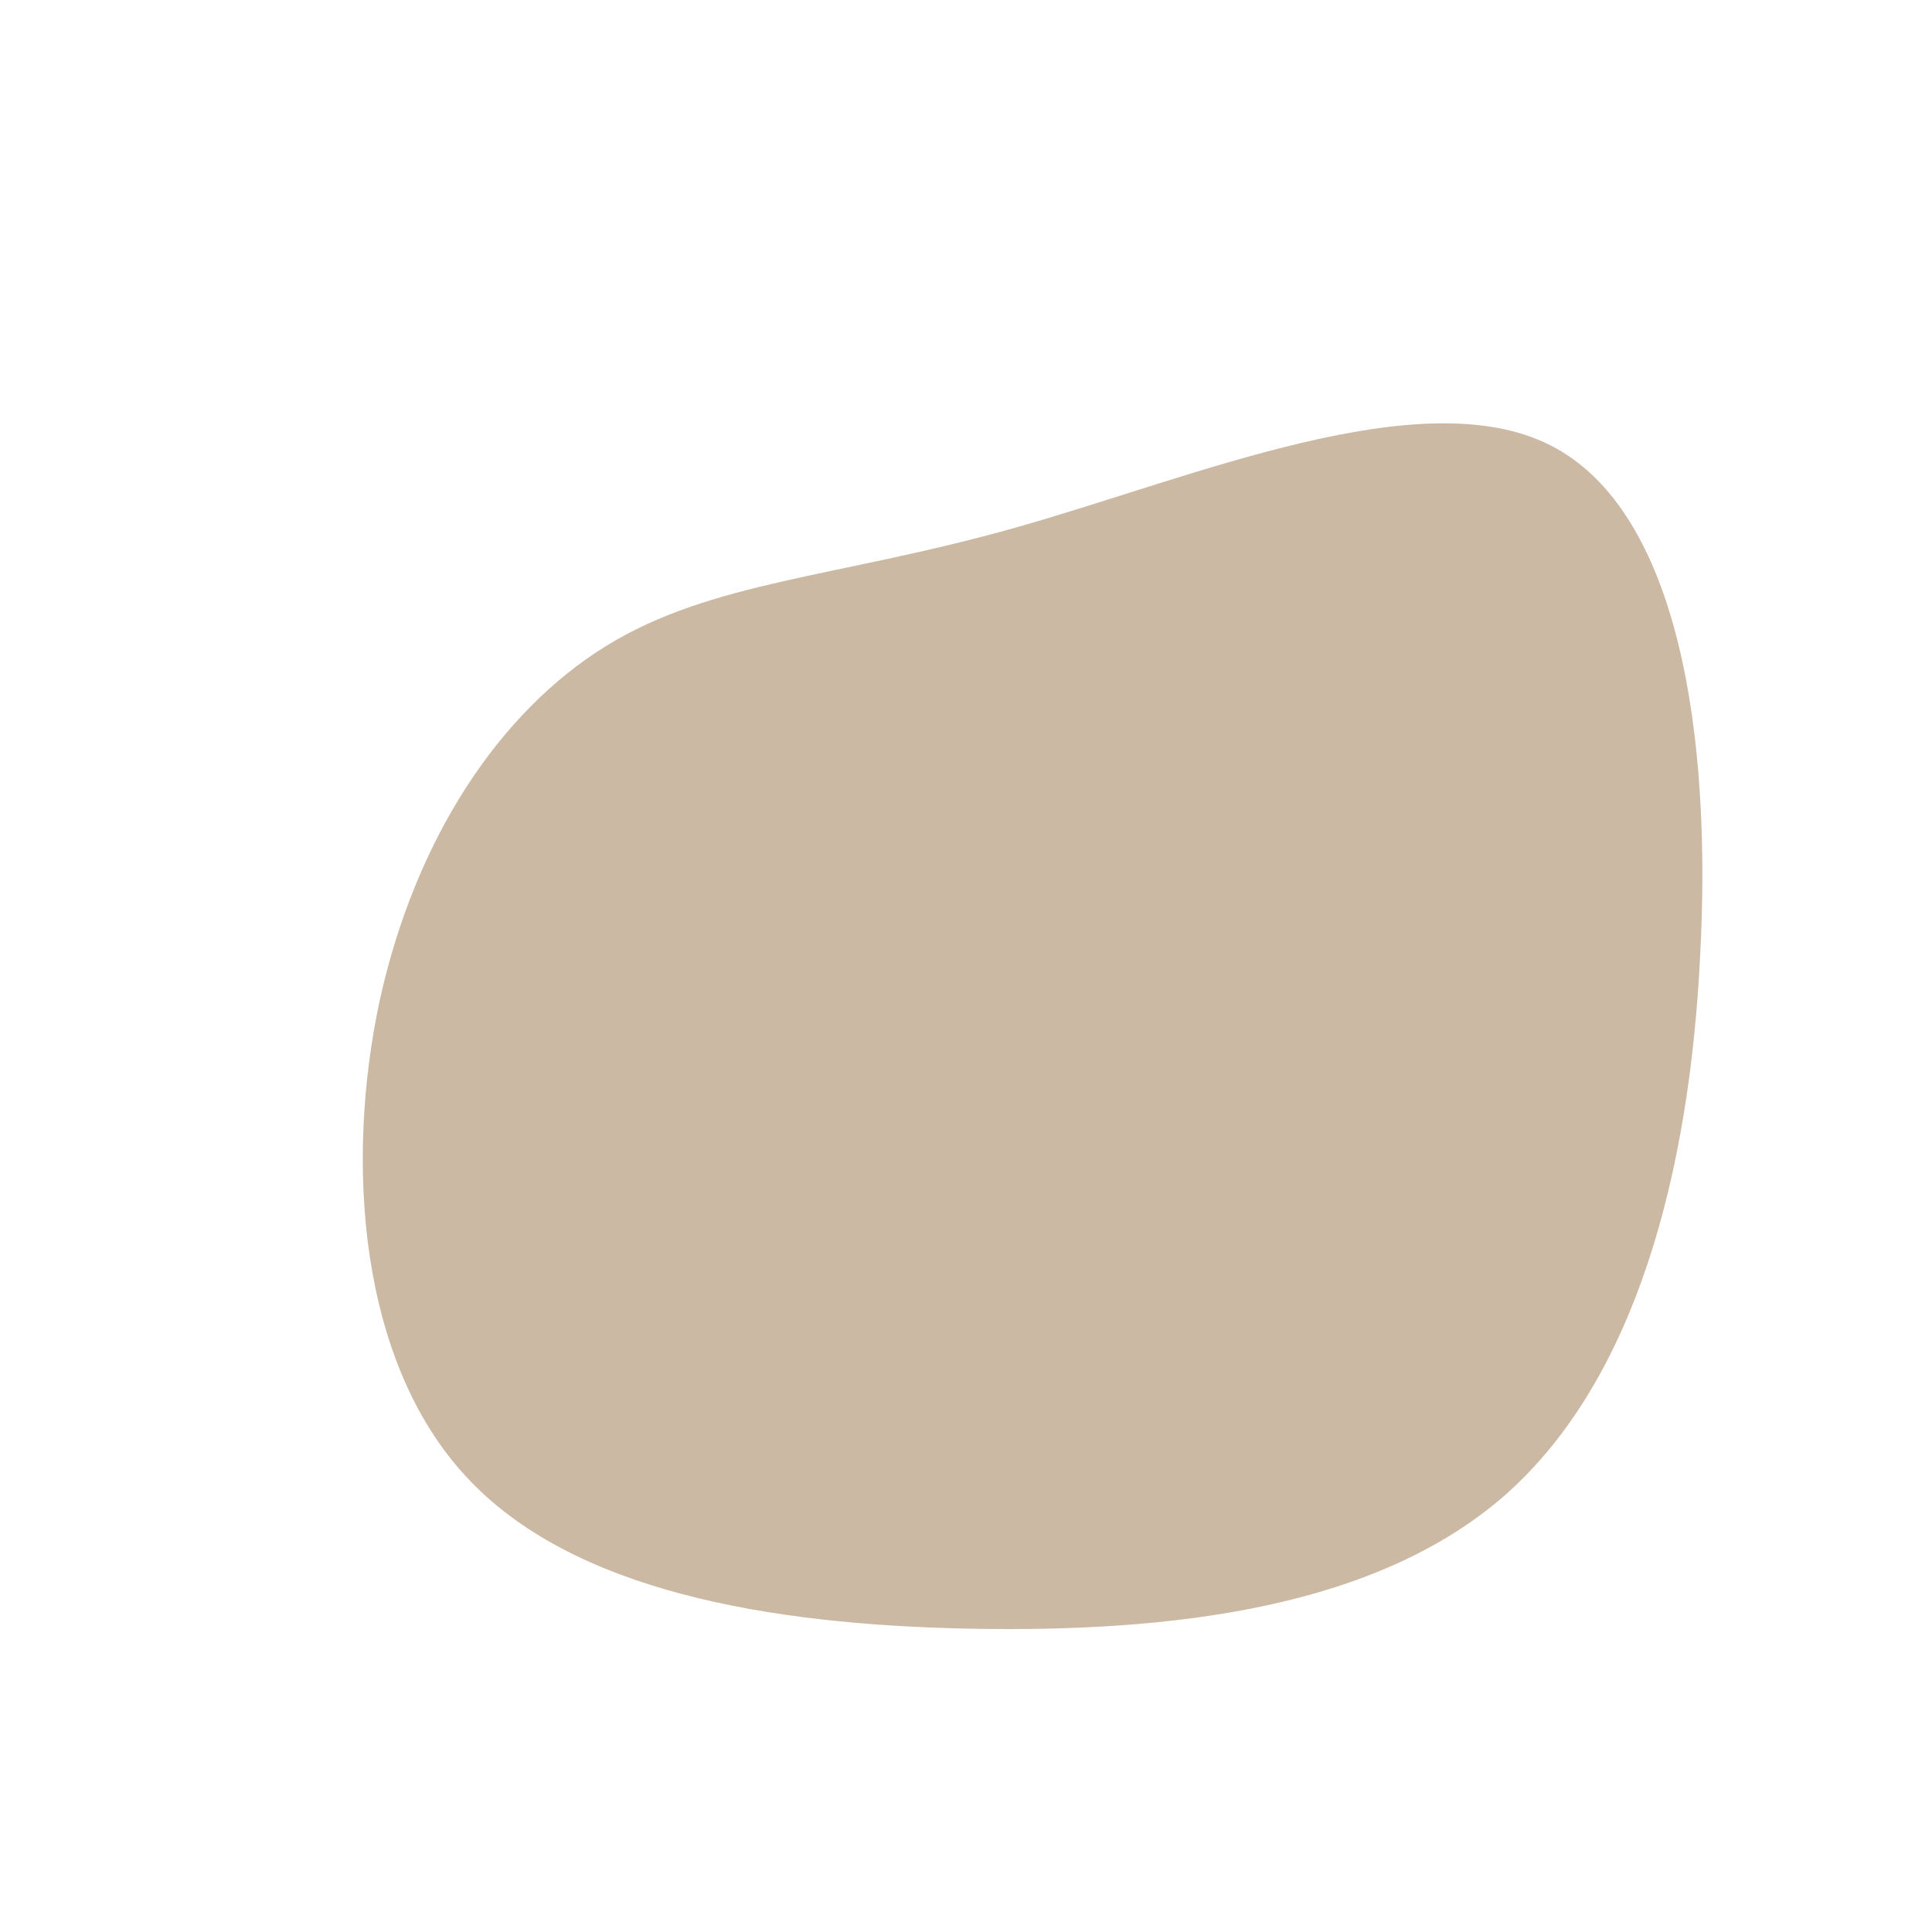
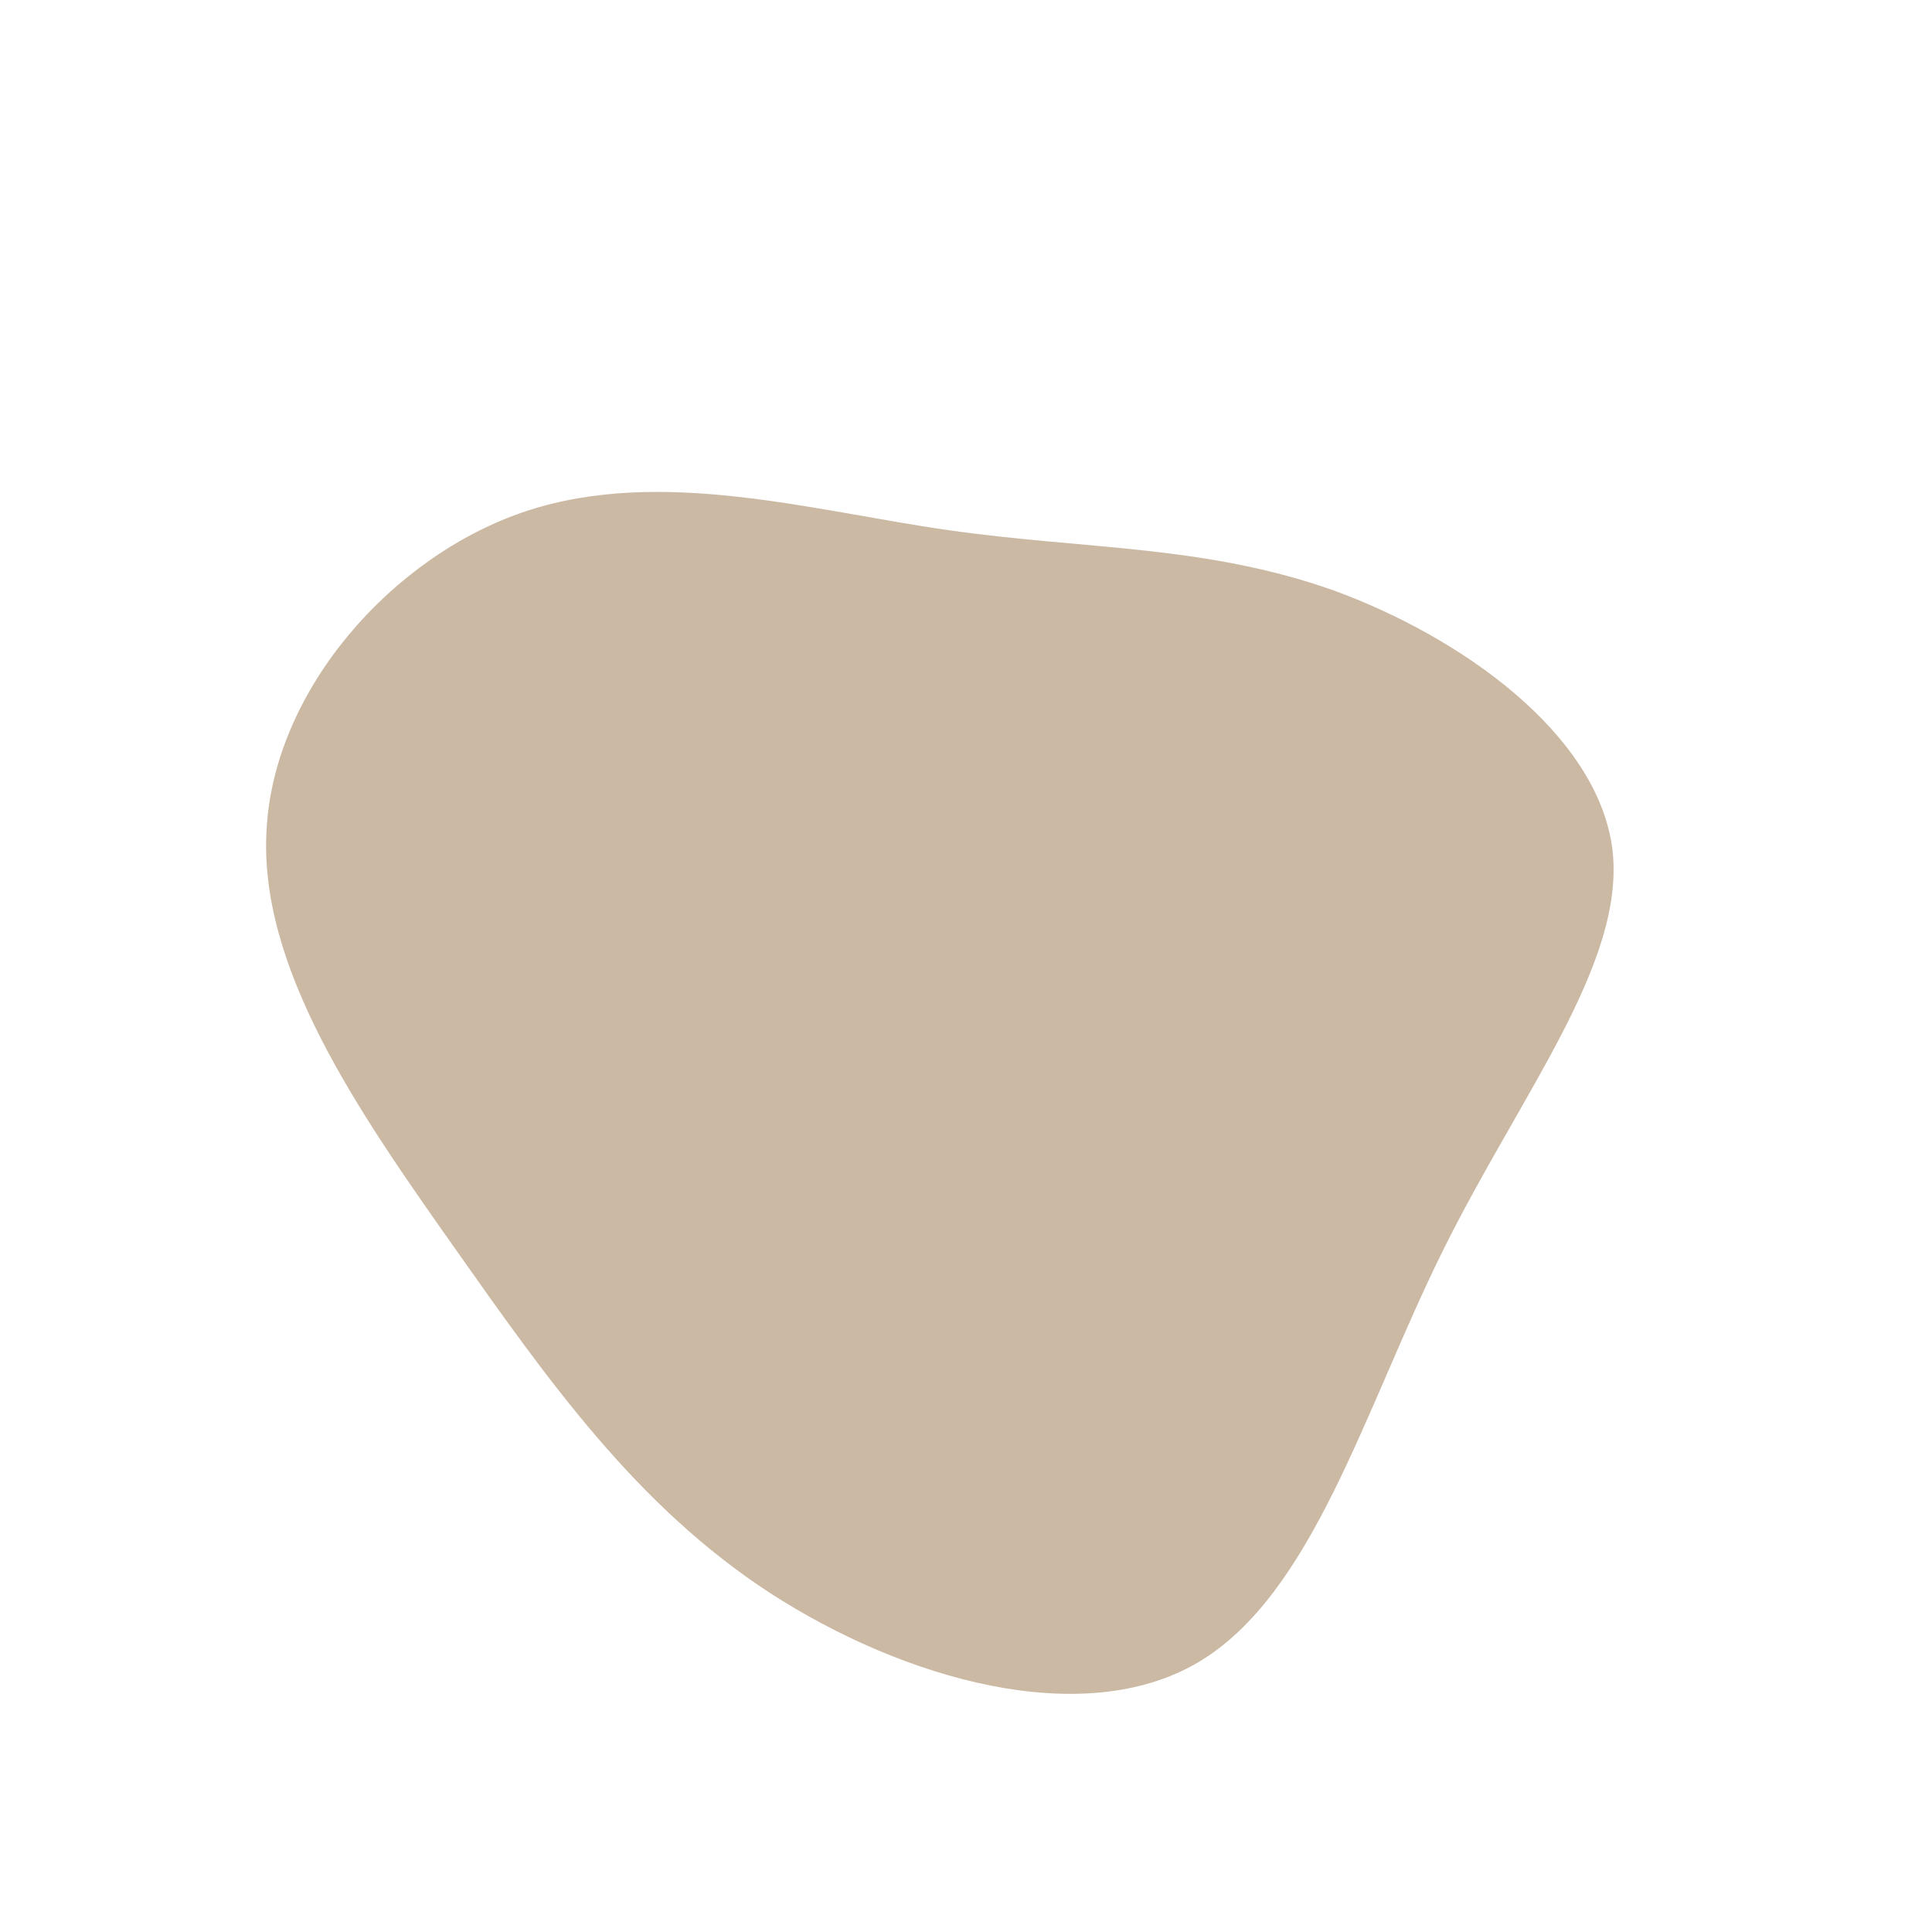
<svg xmlns="http://www.w3.org/2000/svg" viewBox="0 0 200 200">
-   <path fill="#CBB9A4" d="M60.5,-53.9C73.9,-47.1,77.2,-23.6,76,-1.1C74.9,21.3,69.4,42.6,56,54.6C42.6,66.5,21.3,69,0.4,68.6C-20.4,68.2,-40.9,64.7,-51.8,52.8C-62.8,40.9,-64.3,20.4,-60.7,3.6C-57,-13.2,-48.3,-26.3,-37.3,-33.1C-26.3,-39.9,-13.2,-40.2,5.2,-45.4C23.6,-50.6,47.1,-60.7,60.5,-53.9Z" transform="translate(100 100)" />
+   <path fill="#CBB9A4" d="M38,-38.9C51.2,-34.1,65.3,-24.1,66.9,-12.2C68.4,-0.4,57.4,13.2,49.3,29.6C41.2,46,35.9,65.1,24,72.1C12.1,79.1,-6.4,73.9,-20.3,64.9C-34.1,55.9,-43.2,43,-53,29.1C-62.8,15.2,-73.3,0.2,-72.4,-14.2C-71.6,-28.6,-59.4,-42.5,-45.5,-47.1C-31.5,-51.7,-15.8,-47.1,-1.7,-45.1C12.4,-43.1,24.7,-43.6,38,-38.9Z" transform="translate(100 100)" />
</svg>
